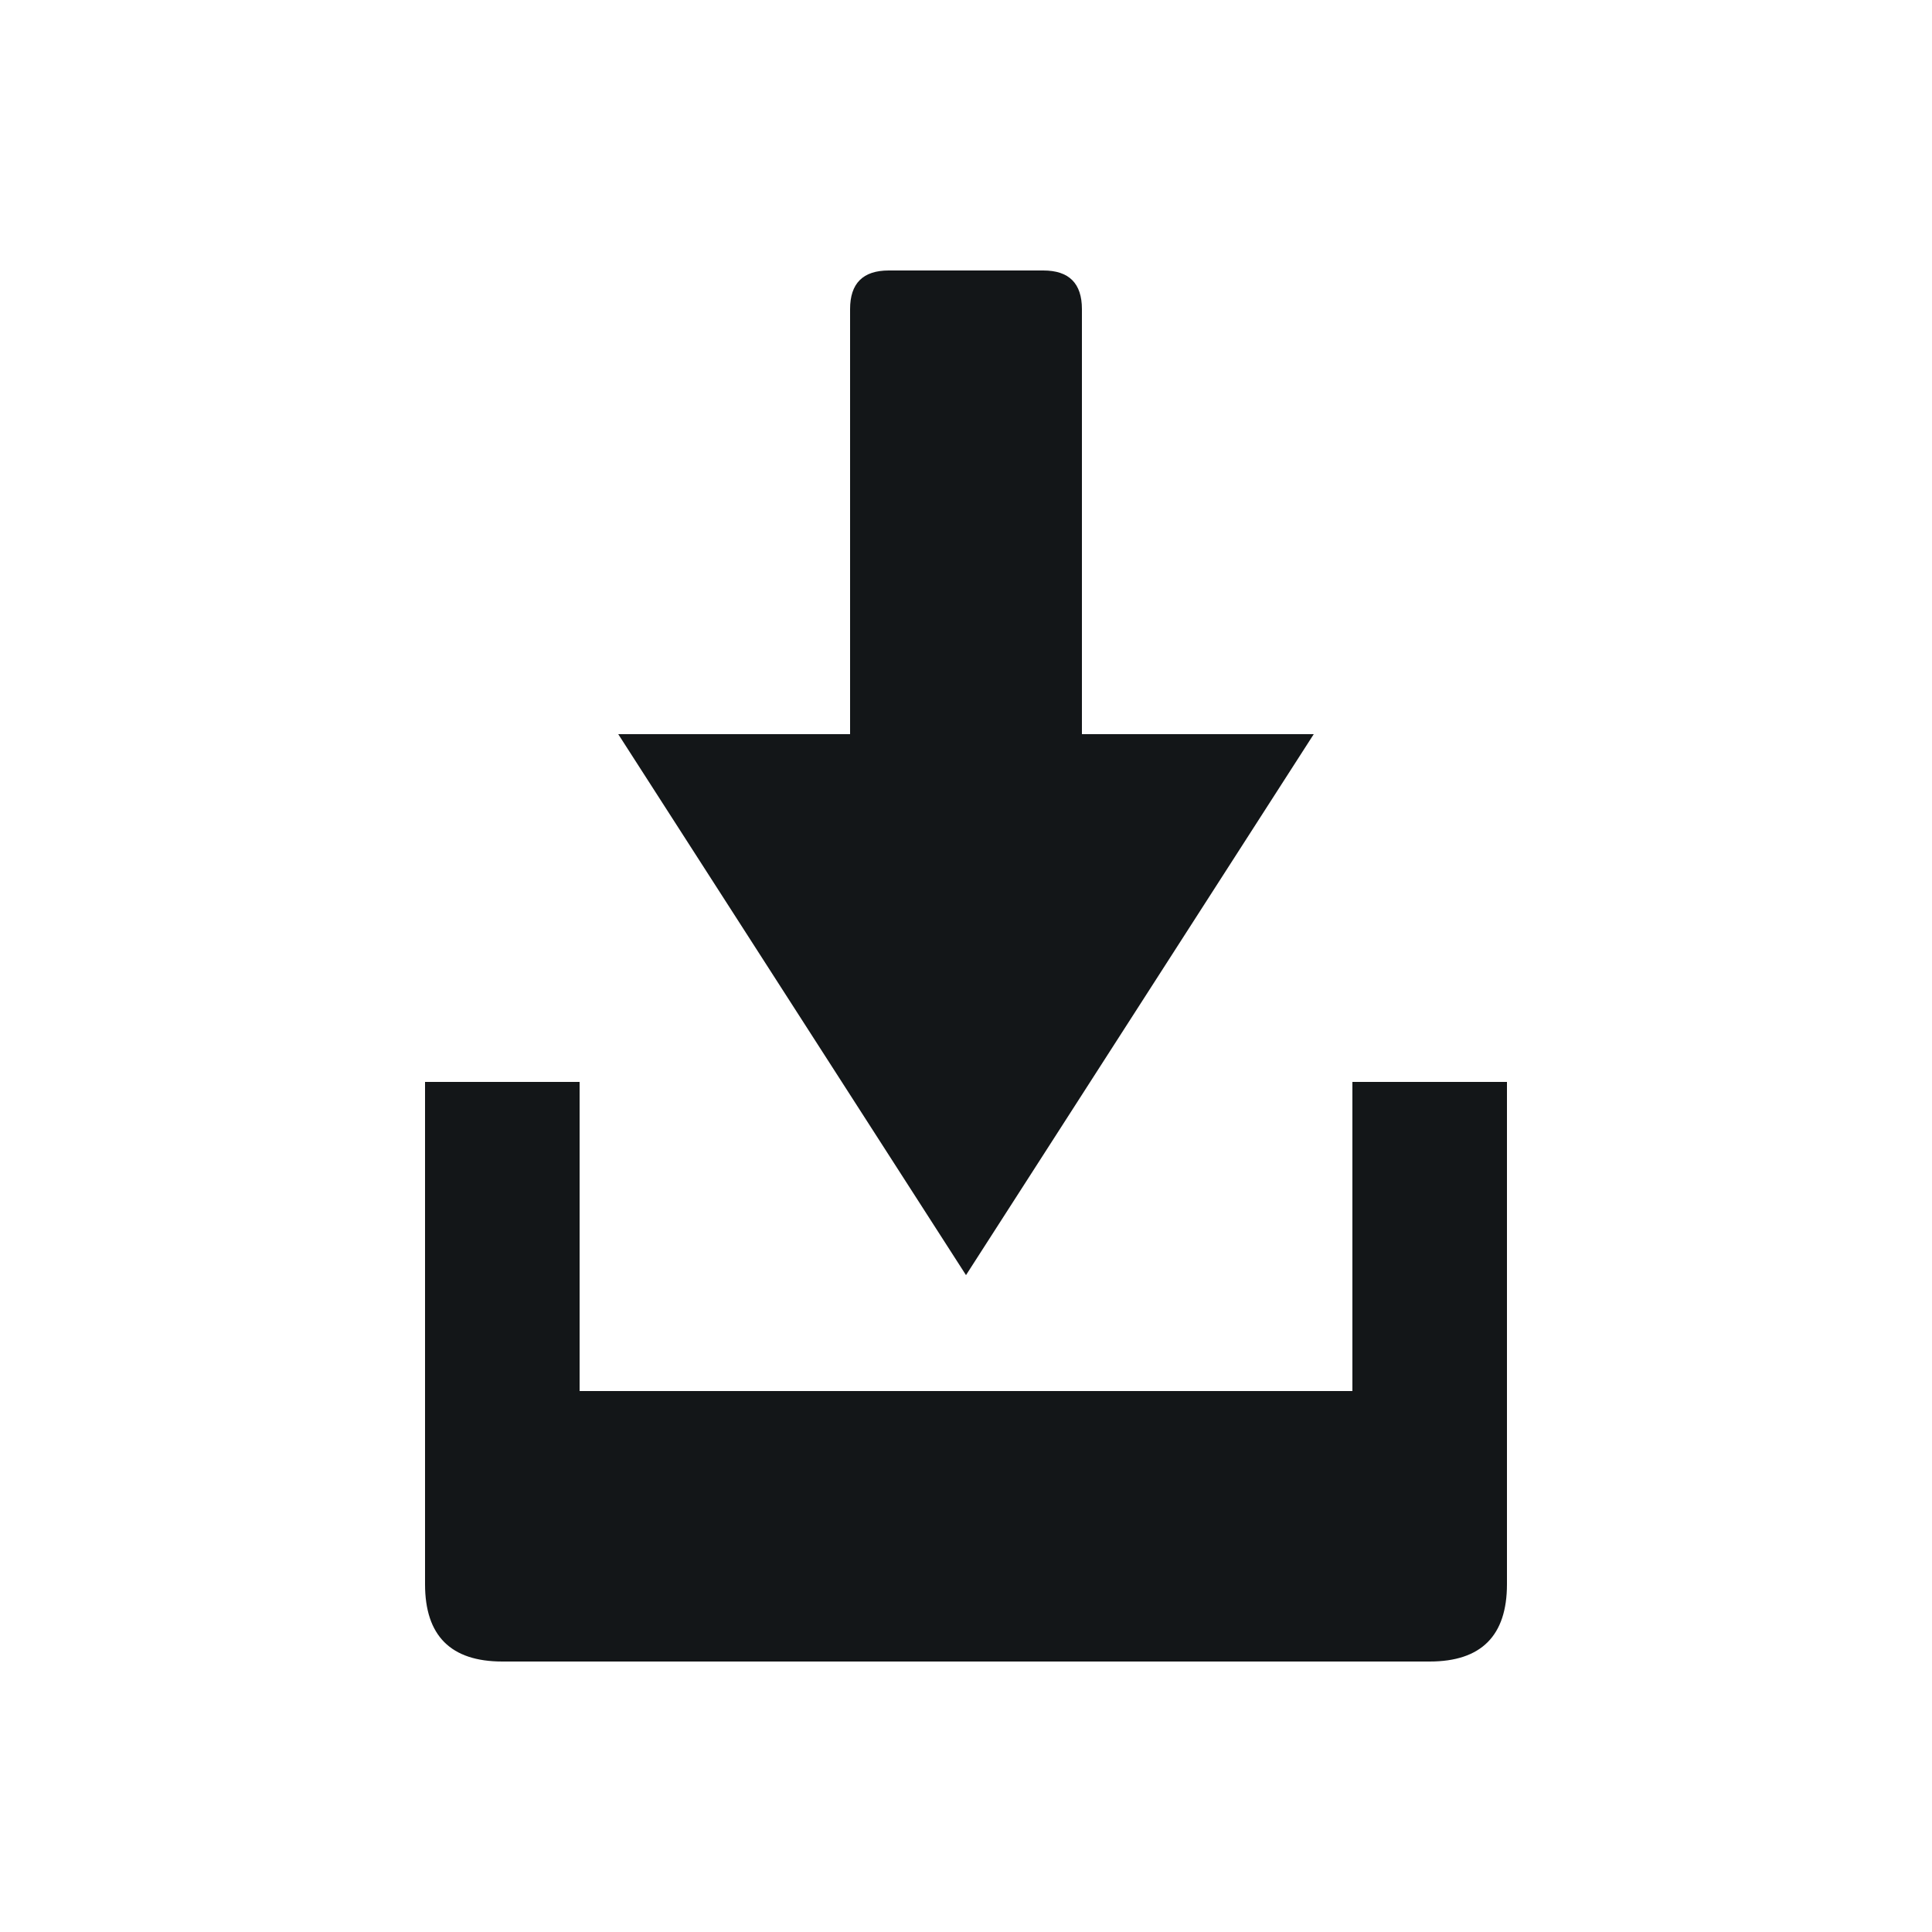
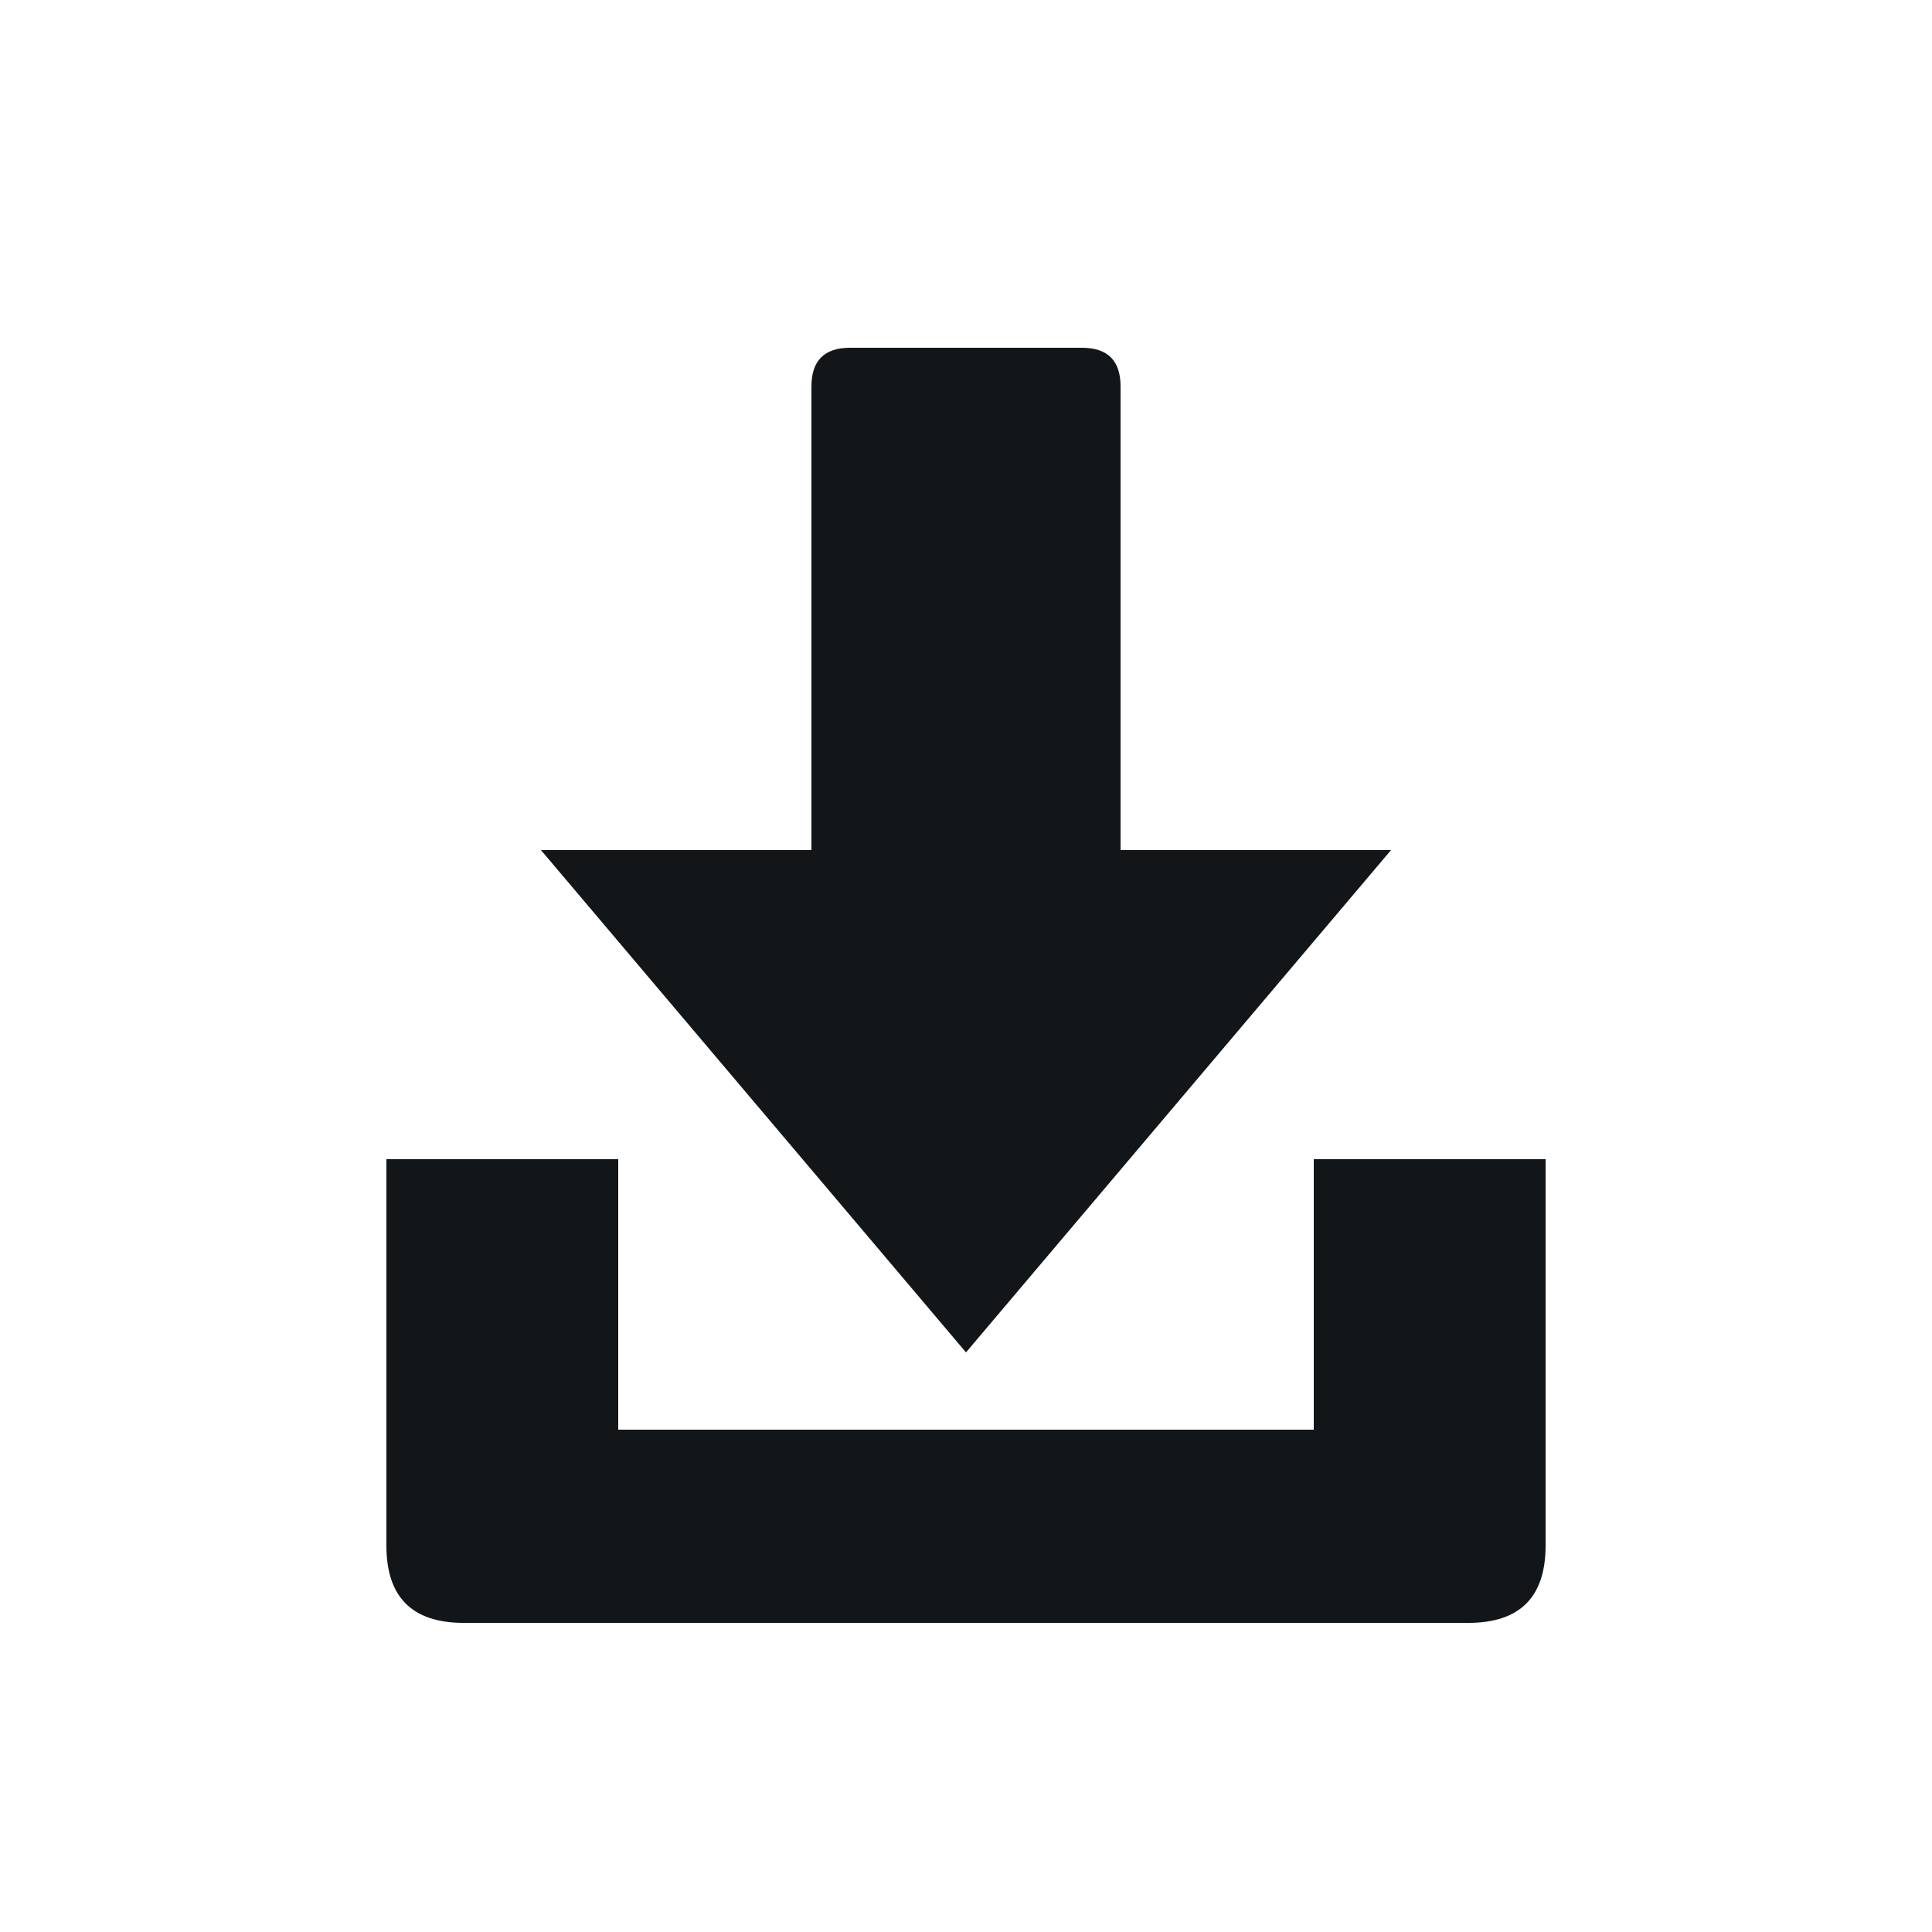
<svg xmlns="http://www.w3.org/2000/svg" viewBox="0 0 100 100" fill="#131618">
-   <path d="M46 14 L54 14 Q56 14 56 16 L56 38 L68 38 L50 66 L32 38 L44 38 L44 16 Q44 14 46 14 Z" />
-   <path d="M22 56 L30 56 L30 72 L70 72 L70 56 L78 56 L78 82 Q78 86 74 86 L26 86 Q22 86 22 82 Z" />
+   <path d="M44 18 L56 18 Q58 18 58 20 L58 44 L72 44 L50 70 L28 44 L42 44 L42 20 Q42 18 44 18 Z" />
+   <path d="M20 60 L32 60 L32 74 L68 74 L68 60 L80 60 L80 80 Q80 84 76 84 L24 84 Q20 84 20 80 Z" />
</svg>
